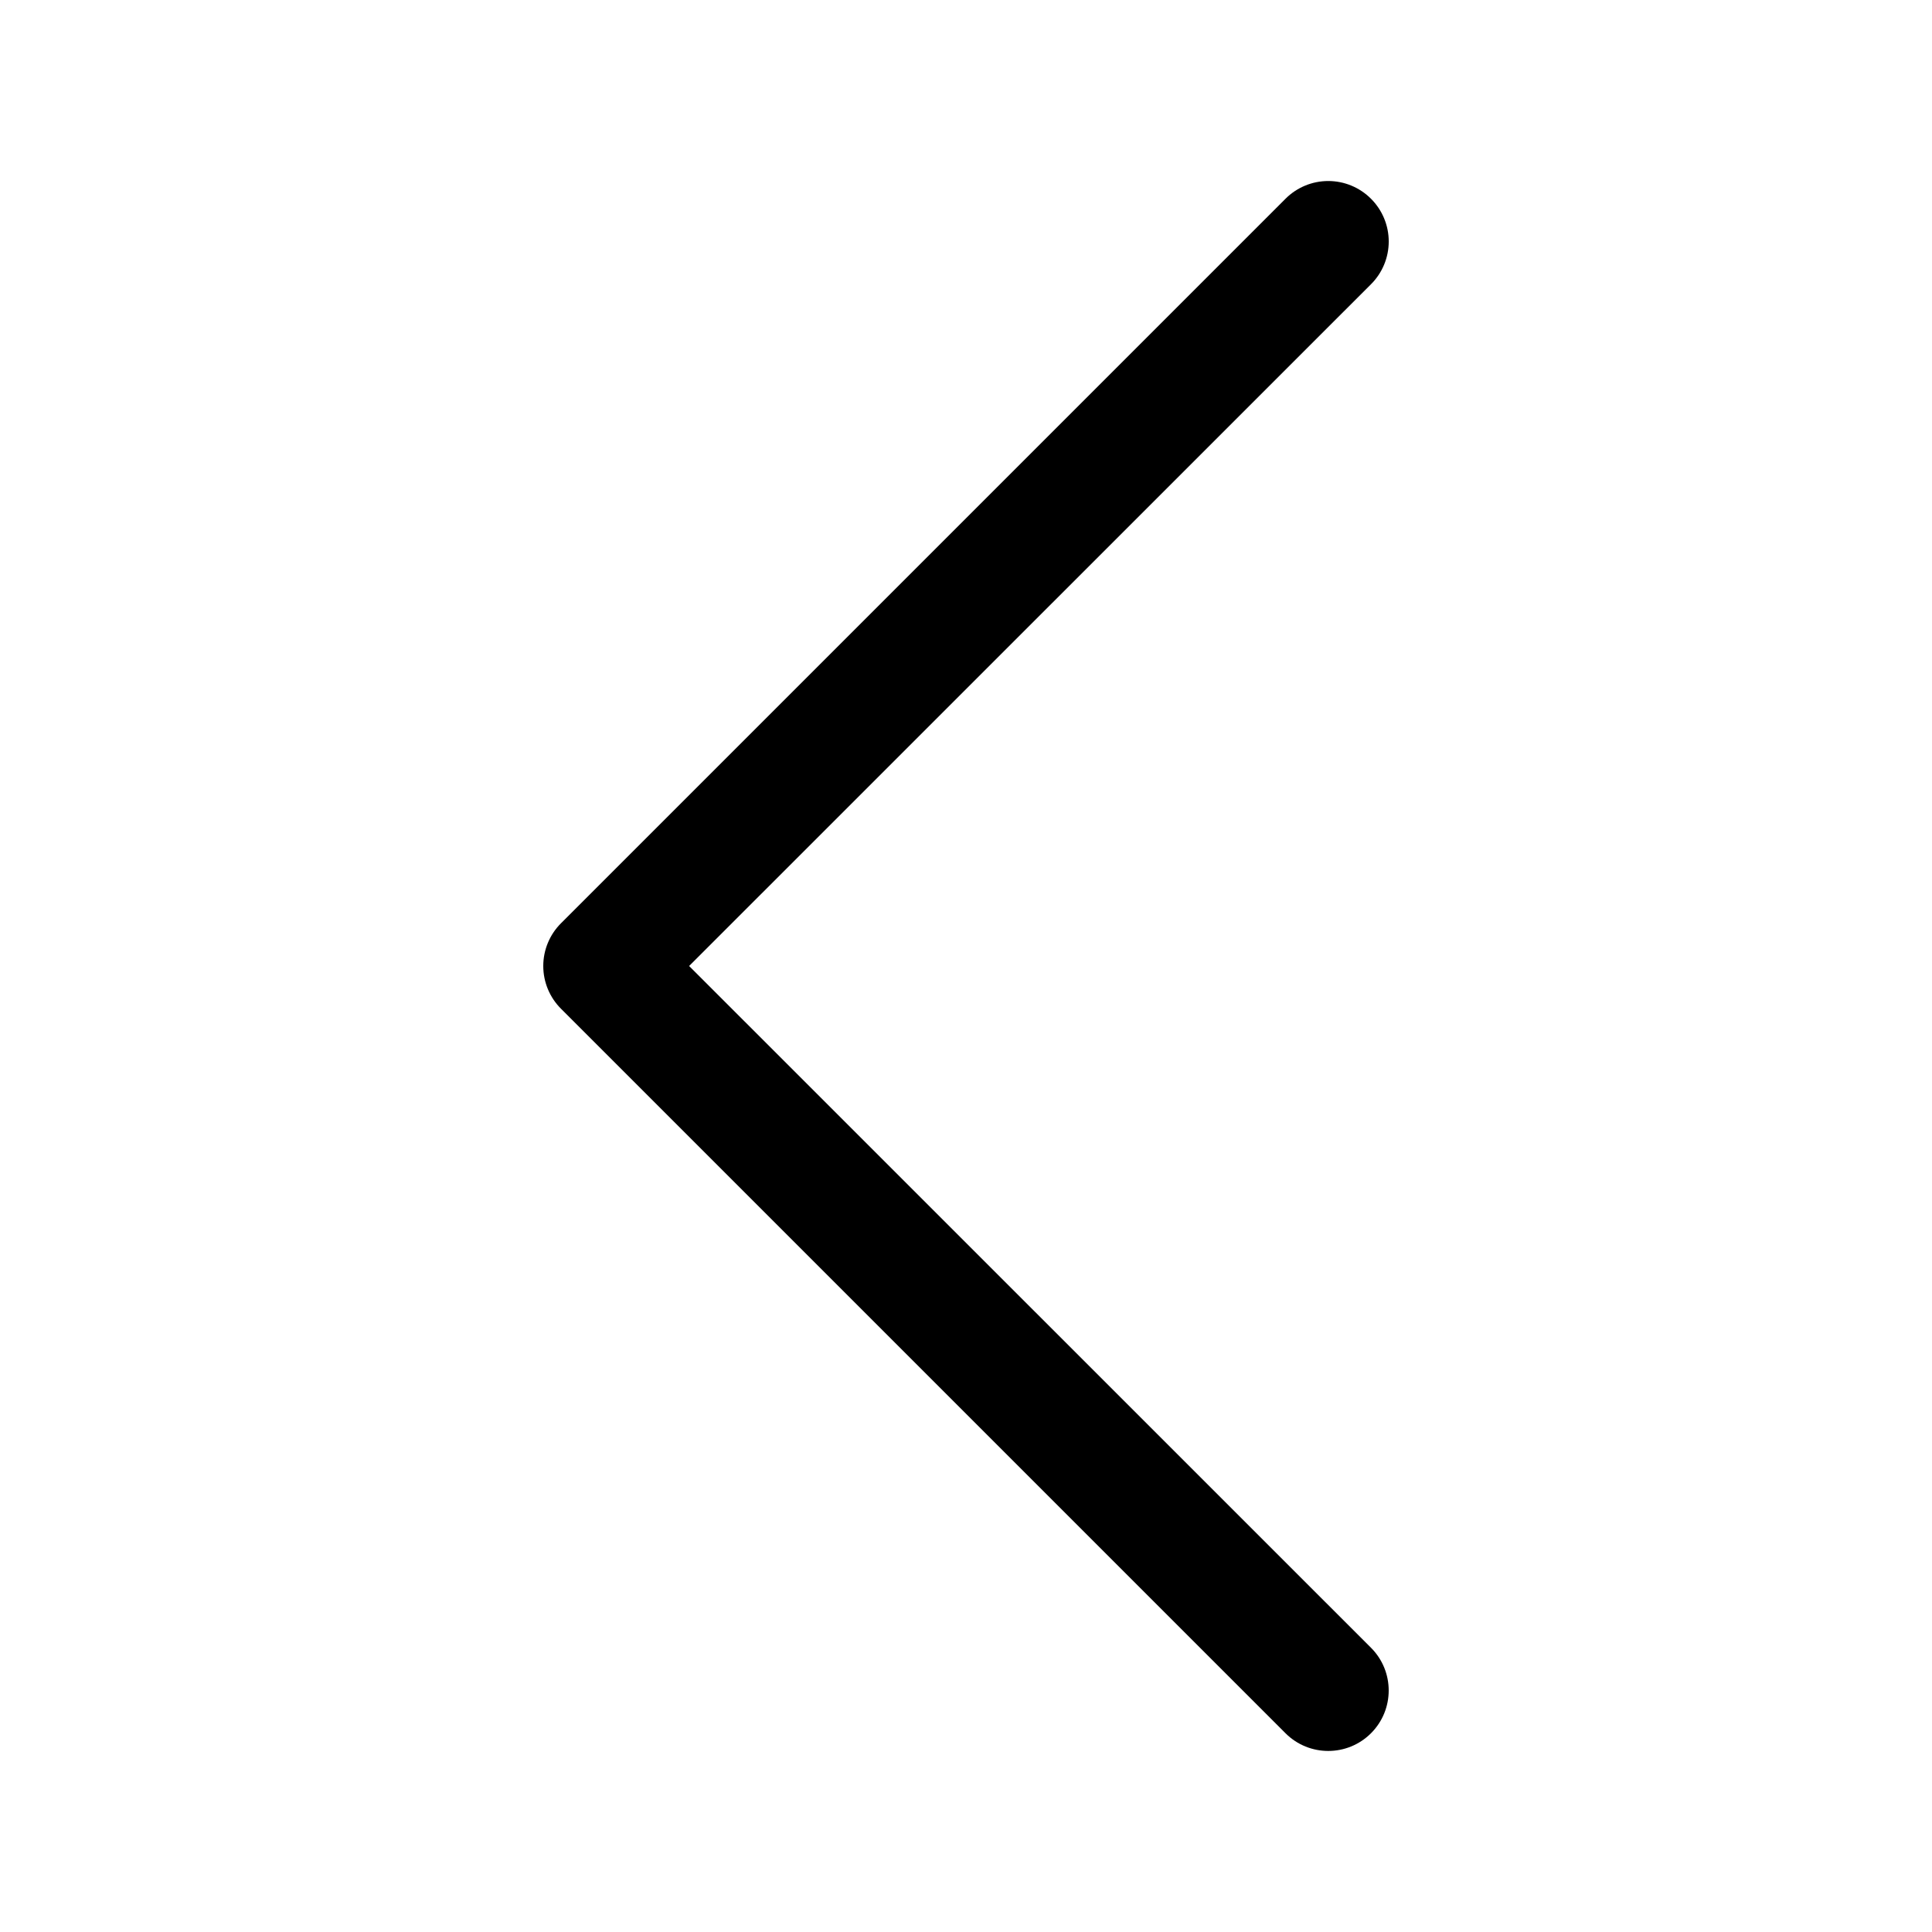
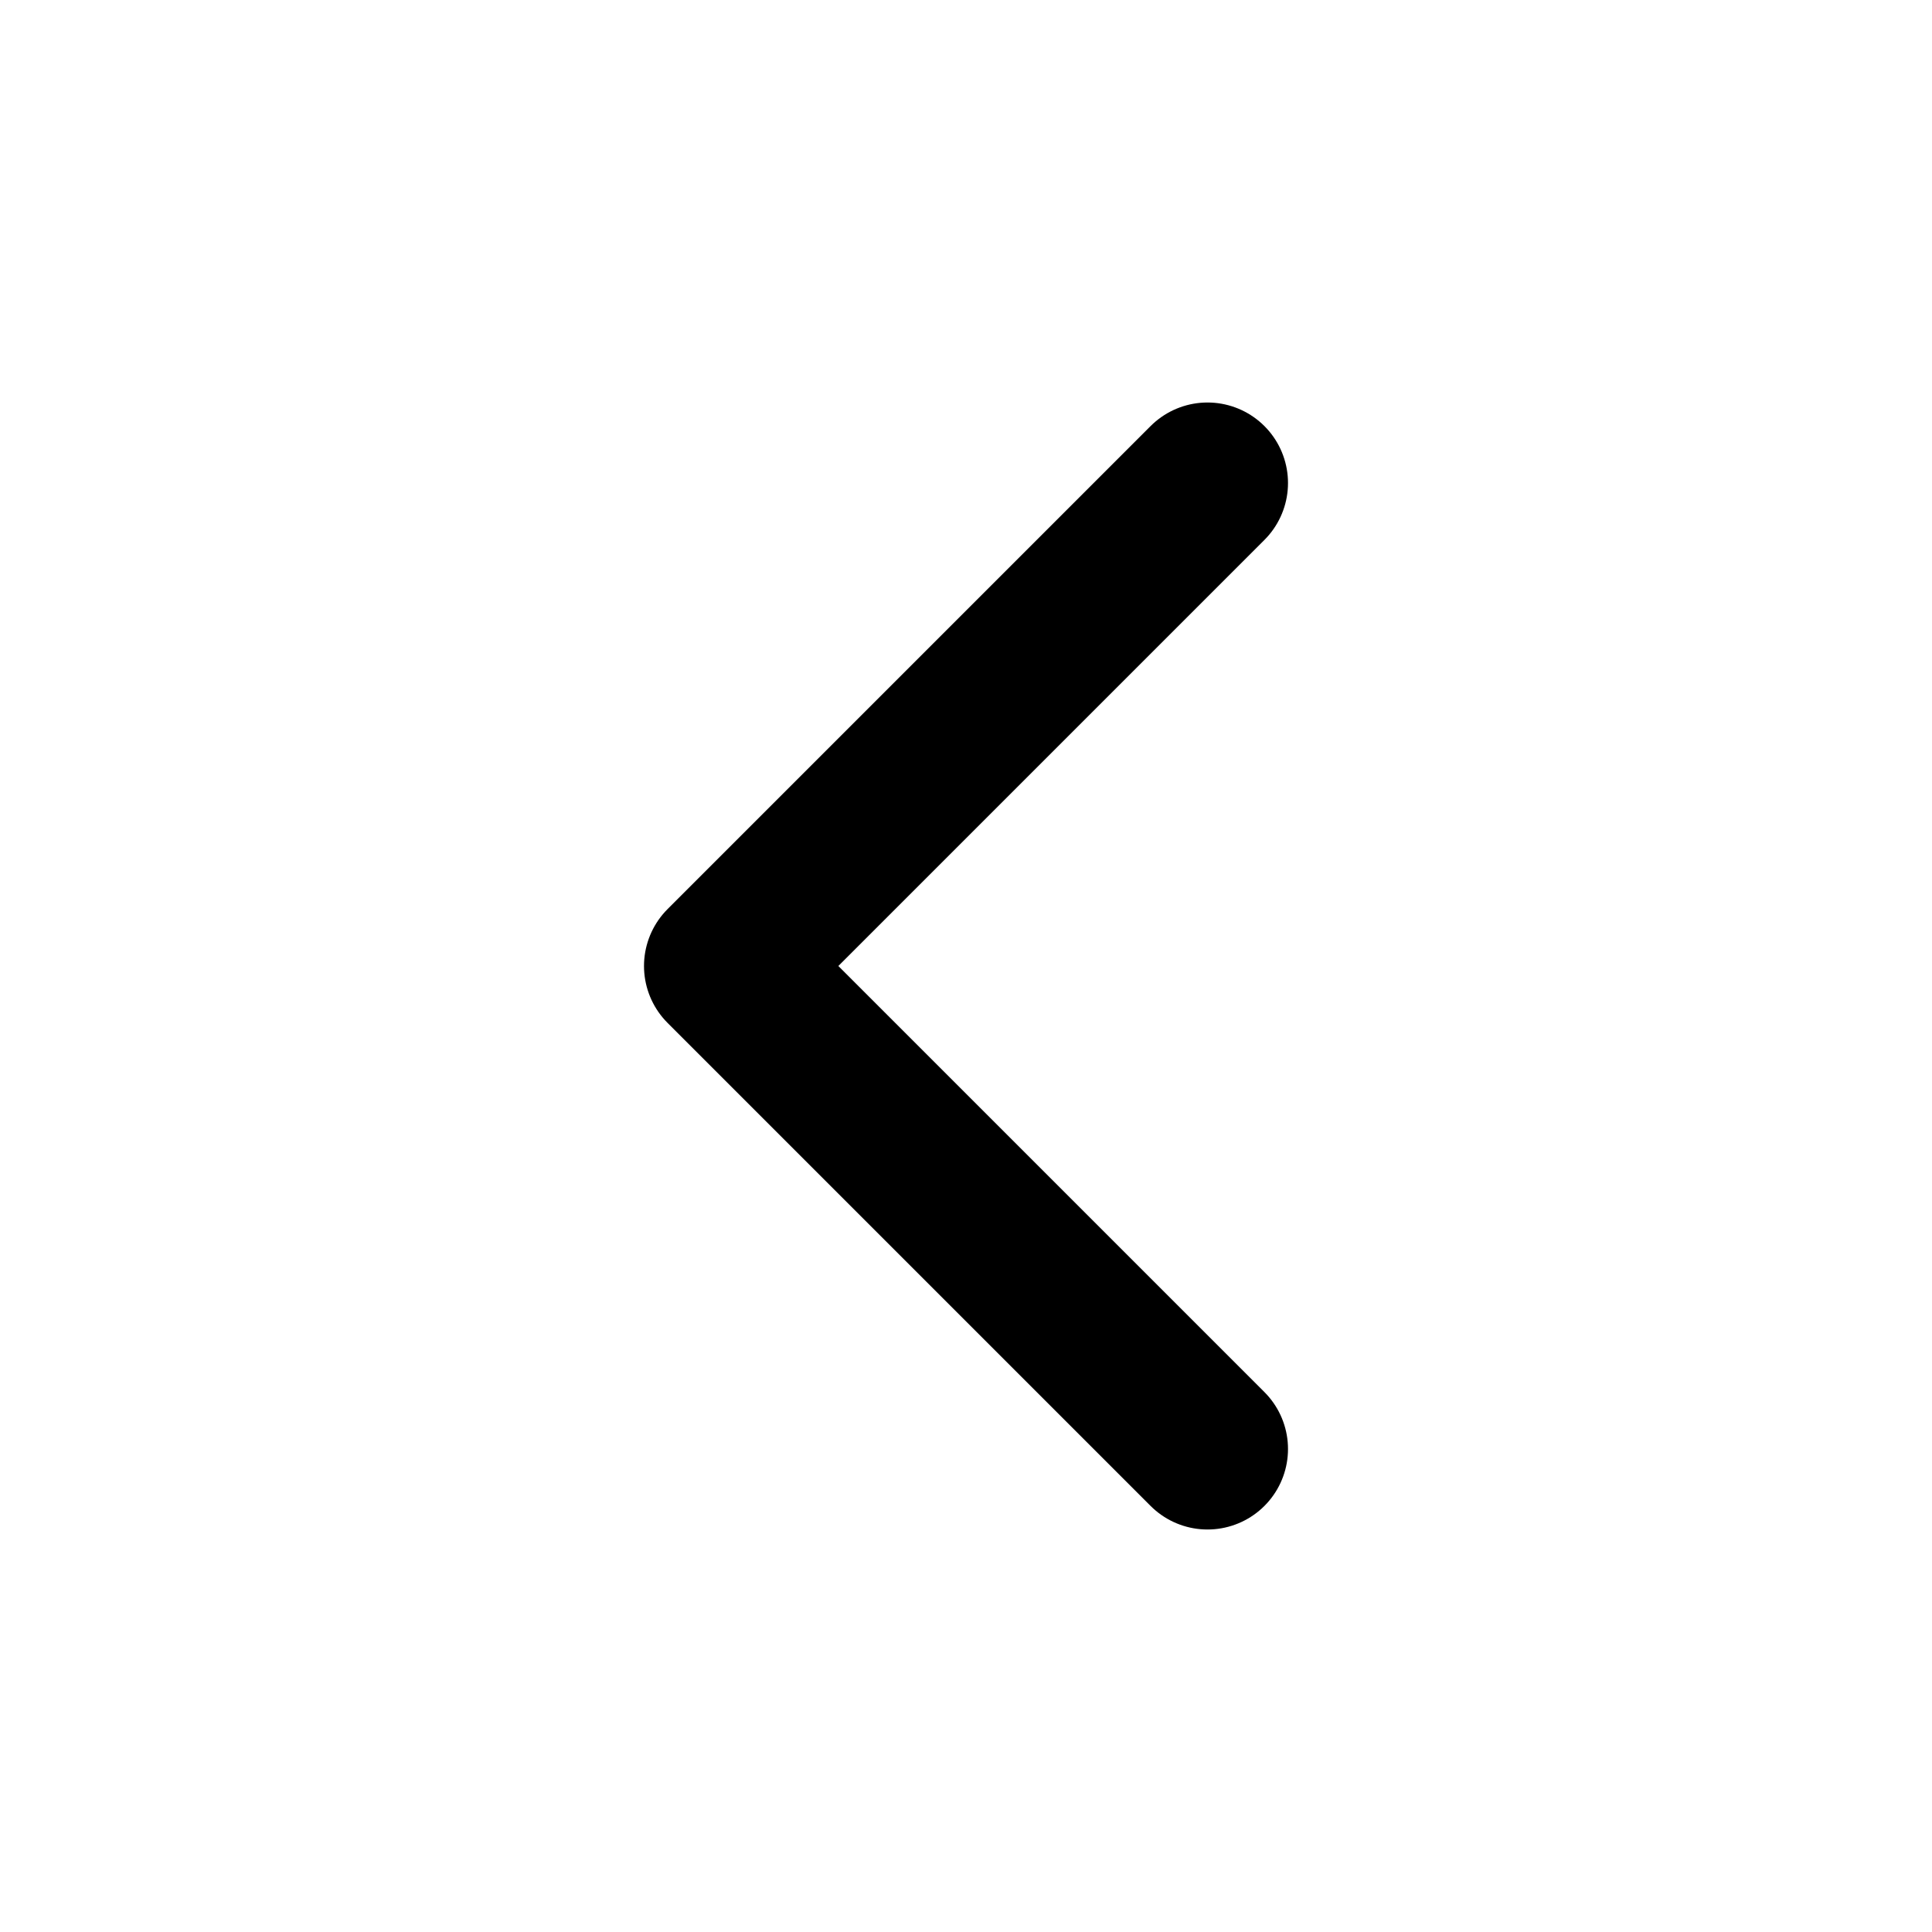
- <svg xmlns="http://www.w3.org/2000/svg" width="16" height="16" fill="currentColor" class="bi bi-chevron-left" viewBox="0 0 16 16">
-   <path fill-rule="evenodd" d="M11.354 1.646a.5.5 0 0 1 0 .708L5.707 8l5.647 5.646a.5.5 0 0 1-.708.708l-6-6a.5.5 0 0 1 0-.708l6-6a.5.5 0 0 1 .708 0" />
+ <svg xmlns="http://www.w3.org/2000/svg" width="24" height="24" viewBox="0 0 24 24" fill="none" stroke="currentColor" stroke-width="2" stroke-linecap="round" stroke-linejoin="round" class="lucide lucide-chevron-left">
+   <path d="m15 18-6-6 6-6" />
</svg>
